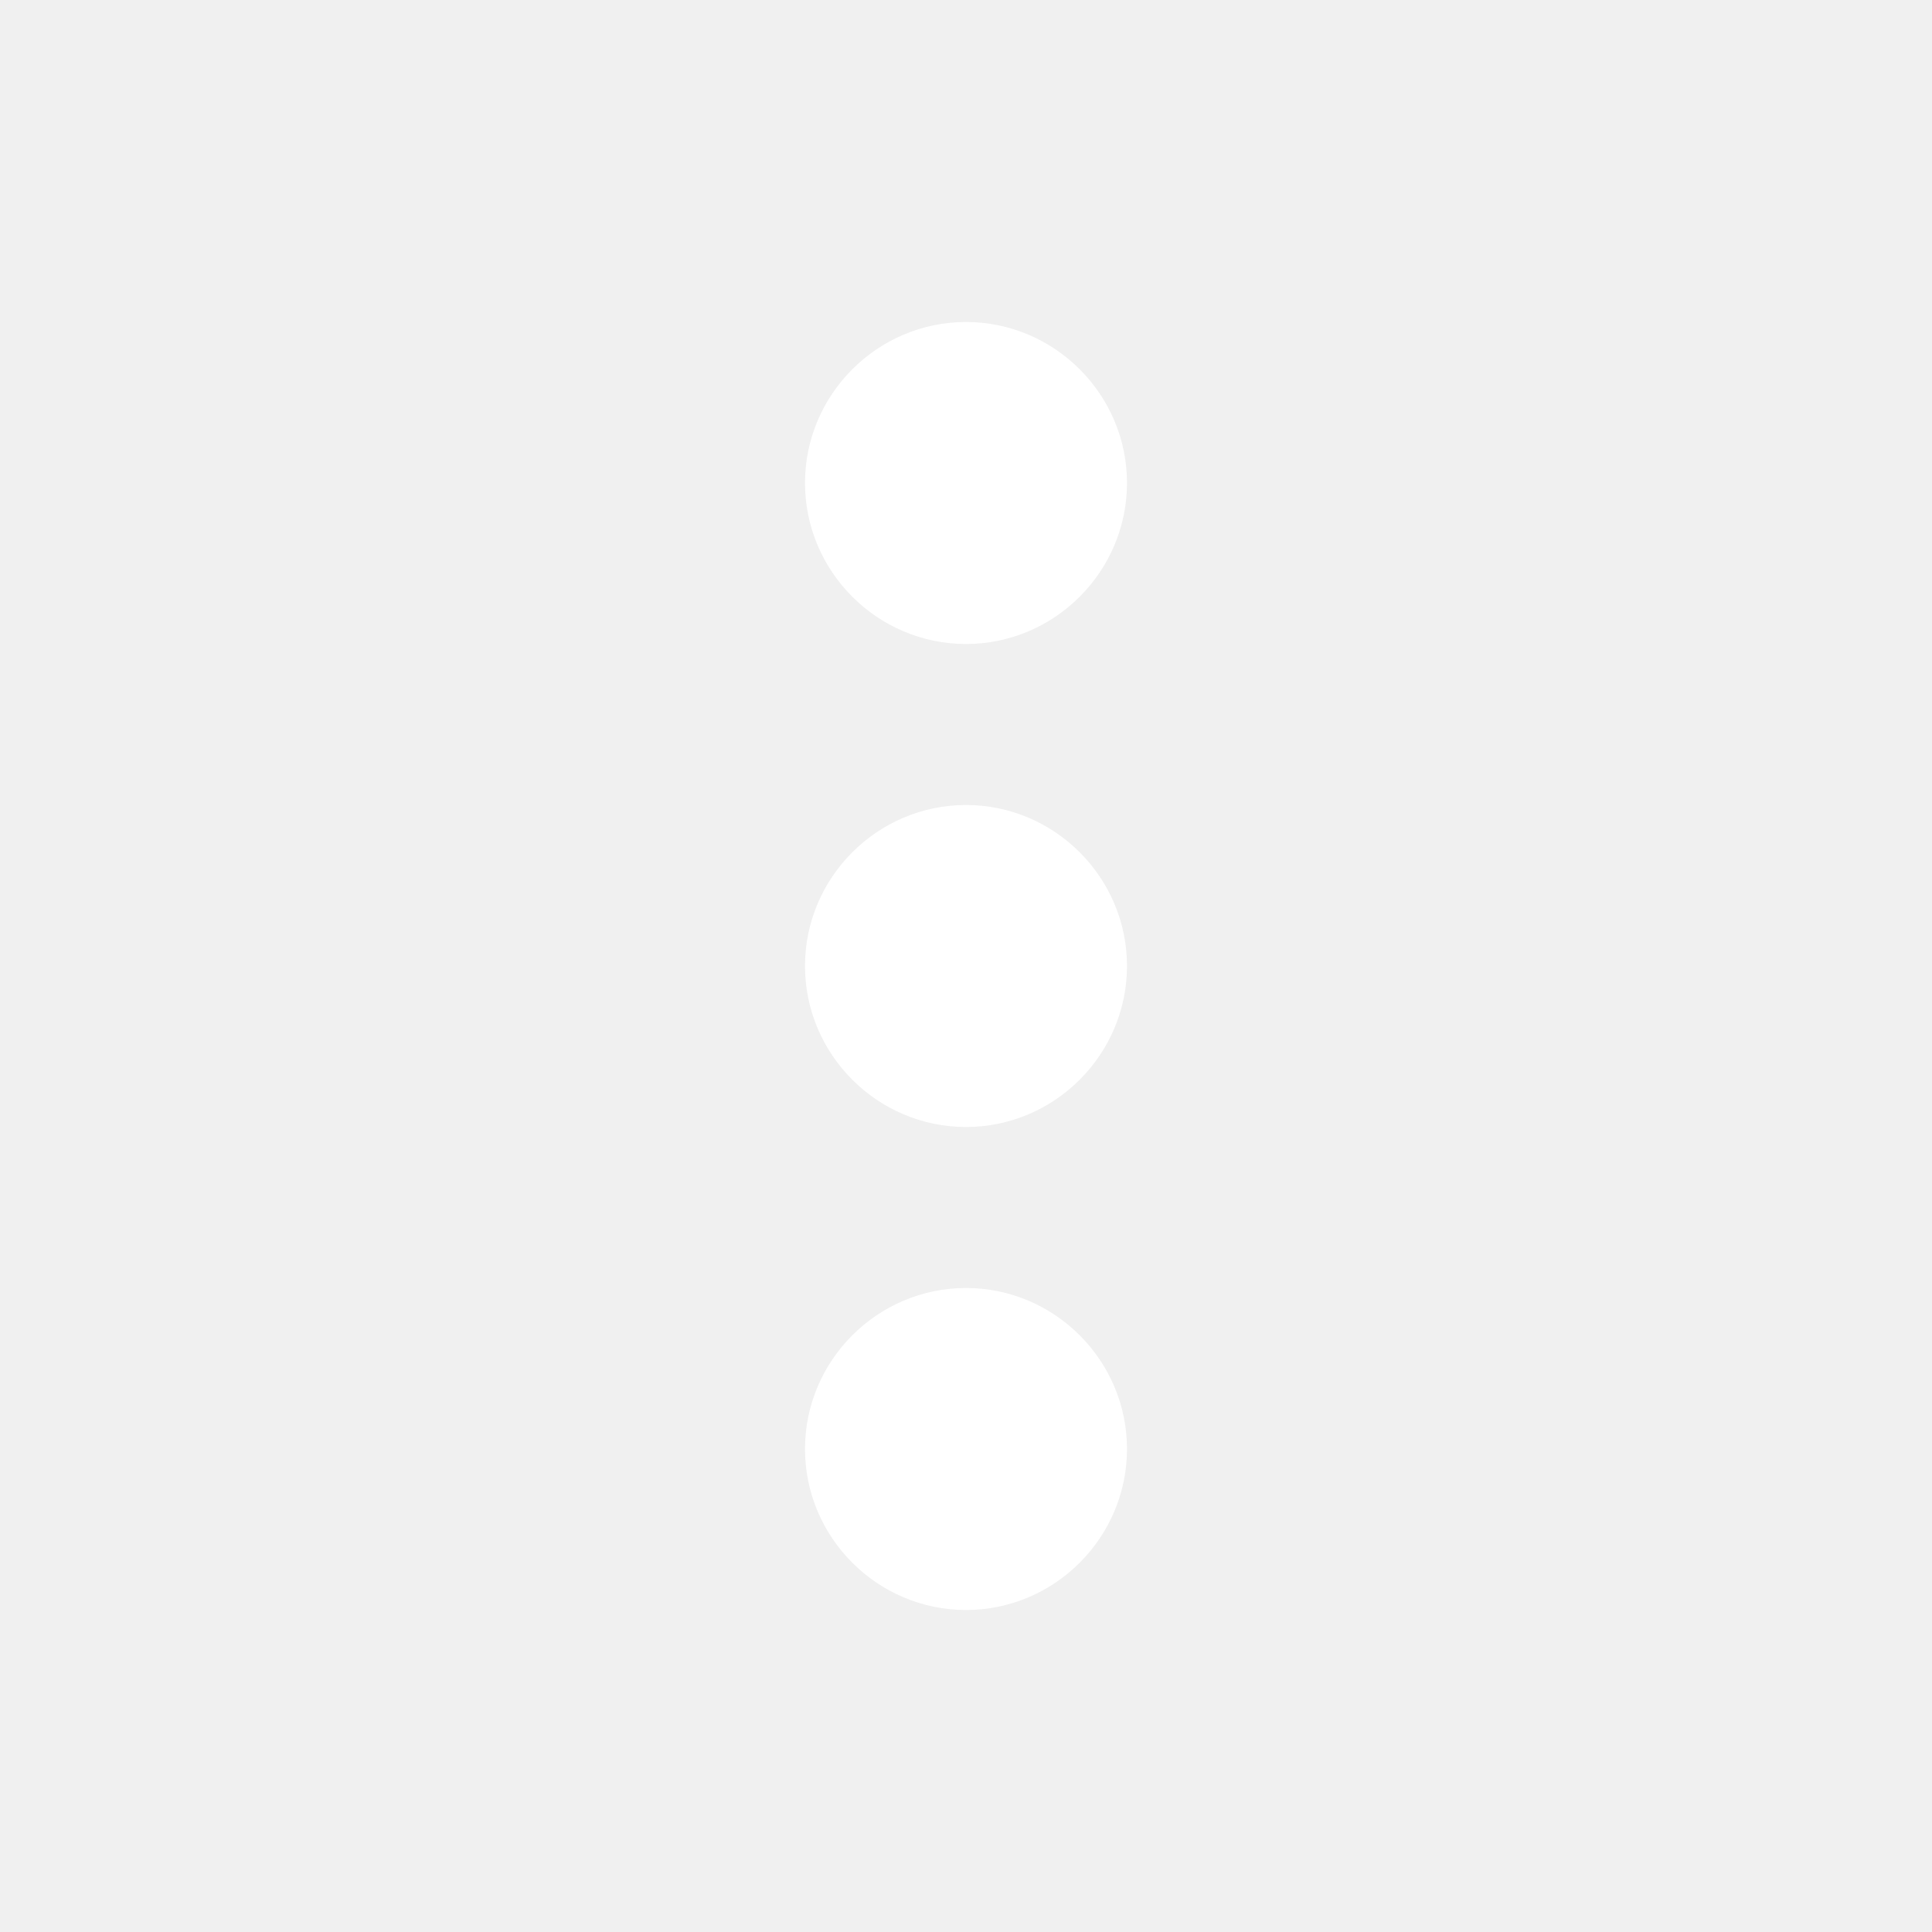
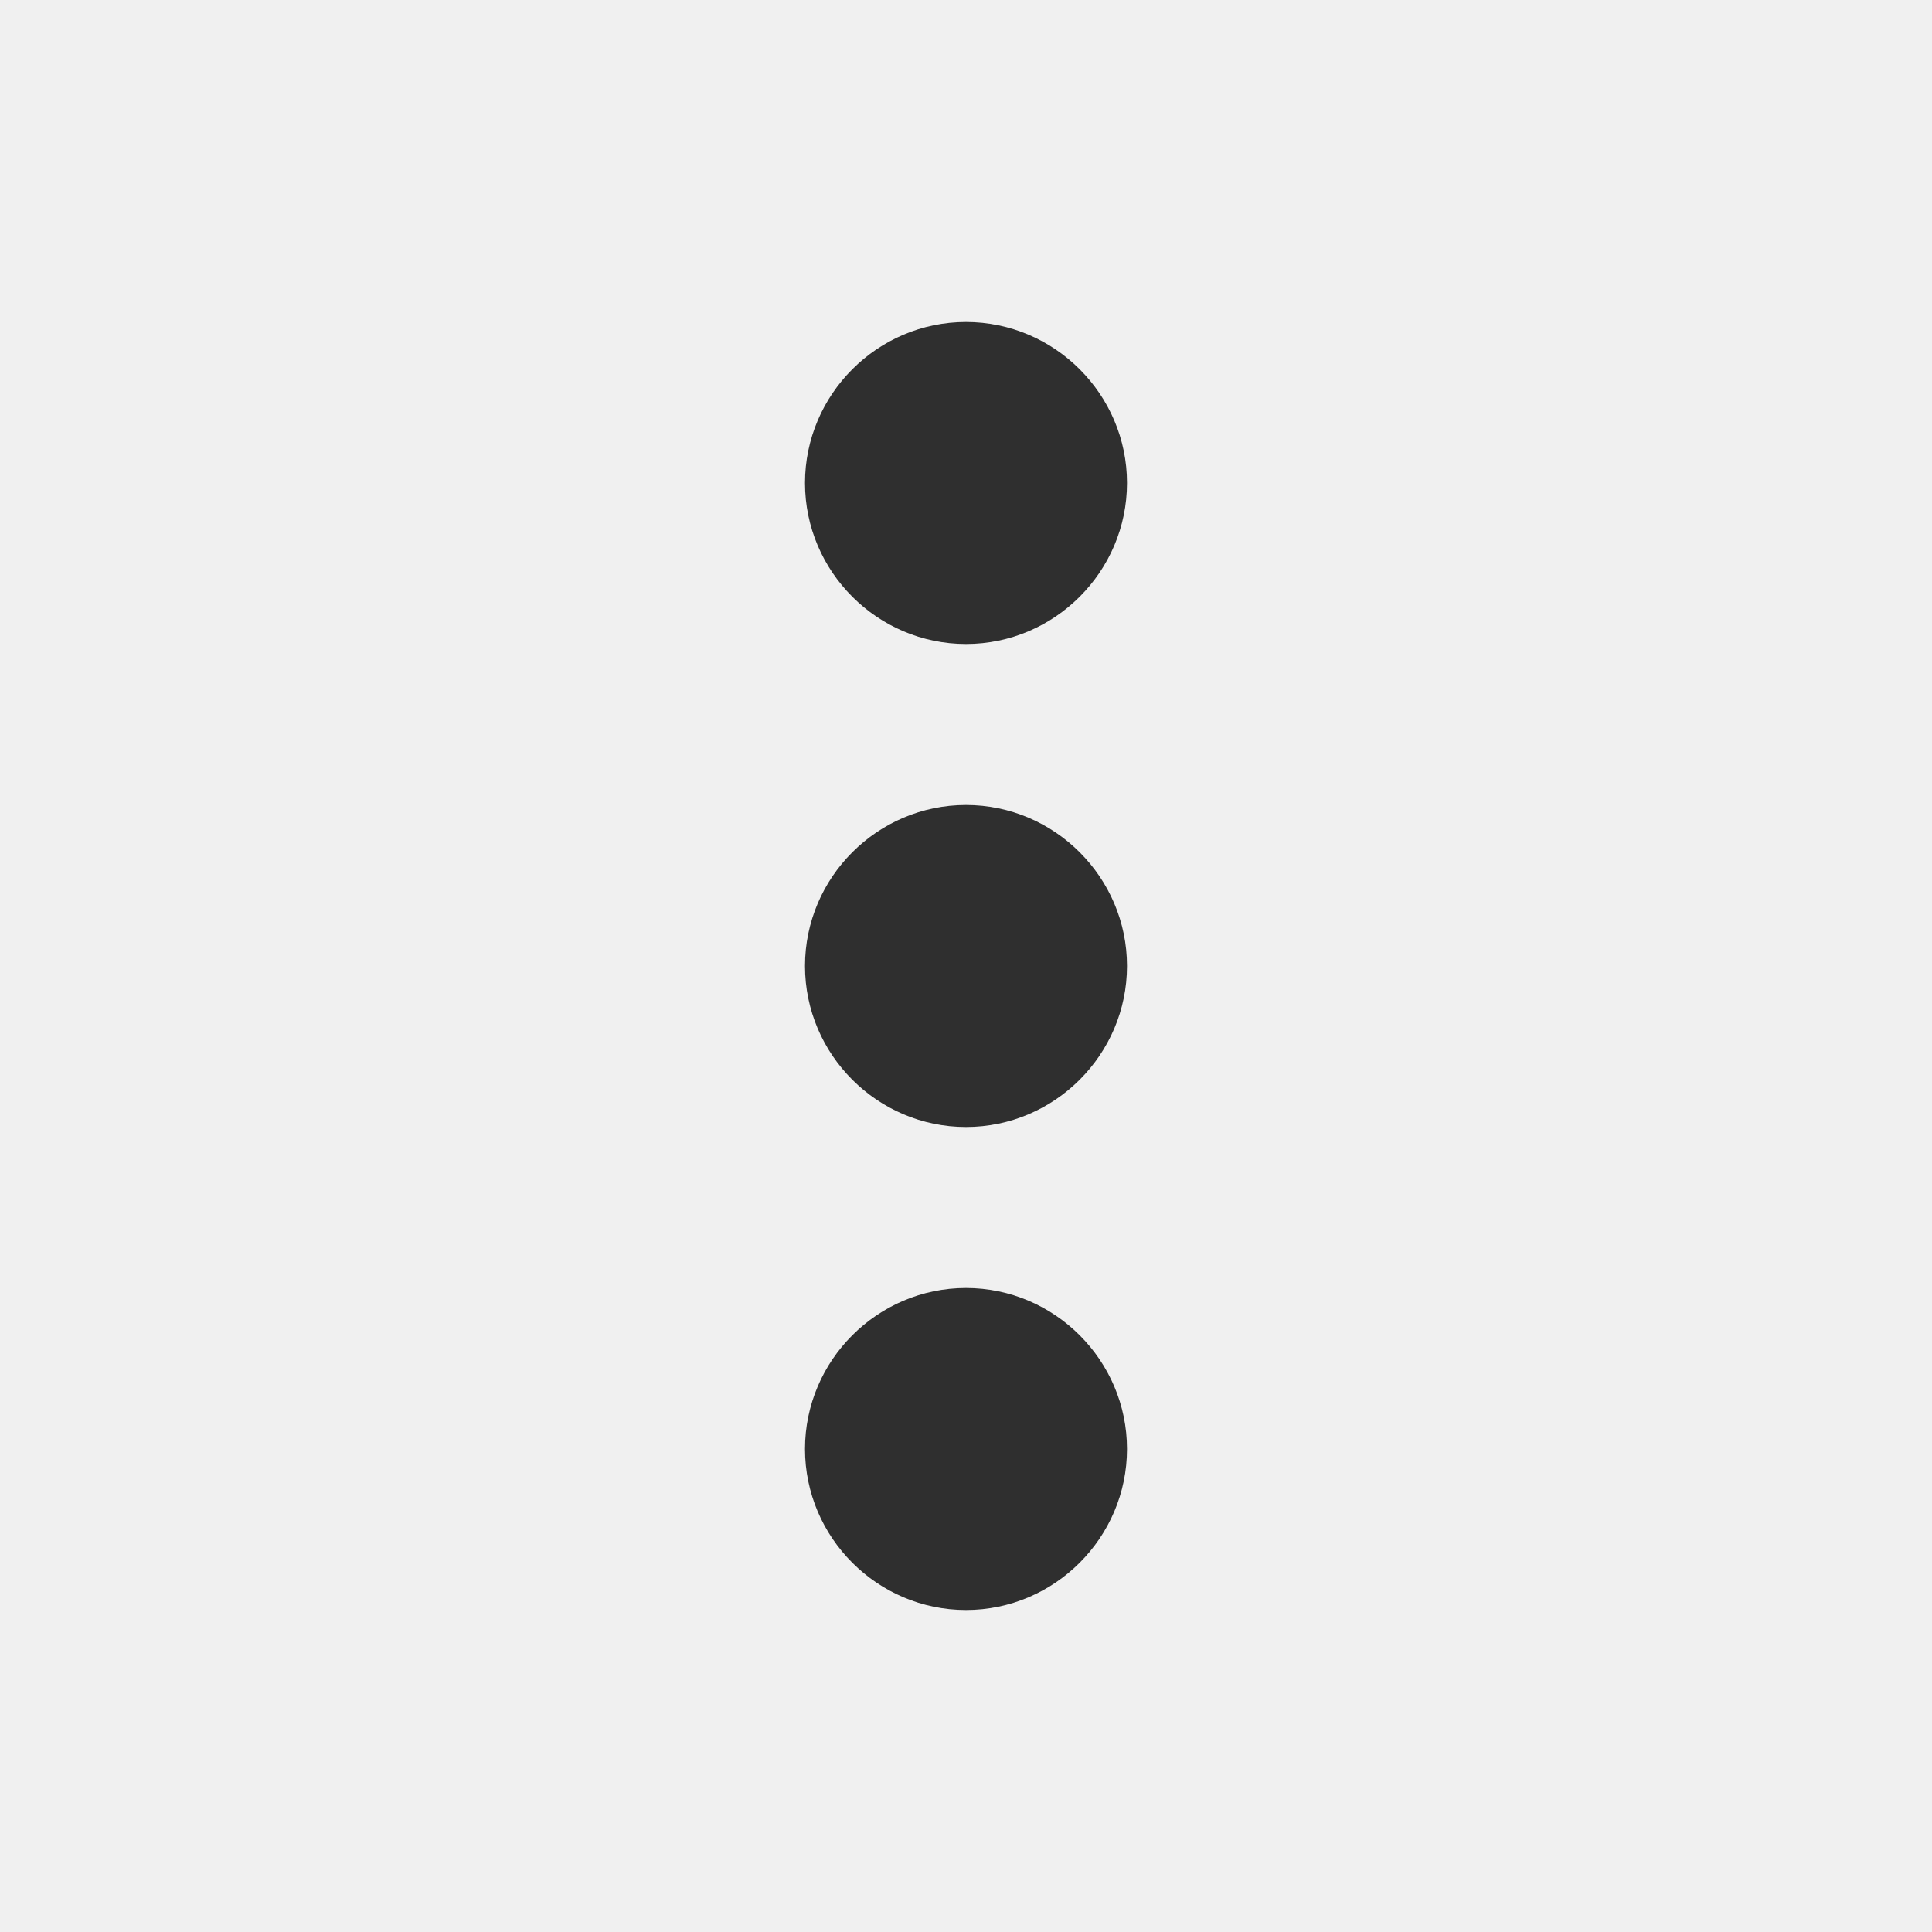
<svg xmlns="http://www.w3.org/2000/svg" width="24" height="24" viewBox="0 0 24 24" fill="none">
-   <path d="M12 10C10.9 10 10 10.9 10 12C10 13.1 10.9 14 12 14C13.1 14 14 13.1 14 12C14 10.9 13.1 10 12 10ZM12 4C10.9 4 10 4.9 10 6C10 7.1 10.9 8 12 8C13.1 8 14 7.1 14 6C14 4.9 13.1 4 12 4ZM12 16C10.9 16 10 16.9 10 18C10 19.1 10.9 20 12 20C13.1 20 14 19.1 14 18C14 16.9 13.1 16 12 16Z" fill="white" />
+   <path d="M12 10C10.9 10 10 10.9 10 12C10 13.1 10.9 14 12 14C13.1 14 14 13.1 14 12C14 10.9 13.1 10 12 10ZM12 4C10.9 4 10 4.9 10 6C10 7.1 10.9 8 12 8C13.1 8 14 7.1 14 6C14 4.9 13.1 4 12 4ZM12 16C10.9 16 10 16.9 10 18C10 19.1 10.9 20 12 20C13.1 20 14 19.1 14 18C14 16.9 13.1 16 12 16Z" fill="#2F2F2F" />
</svg>
